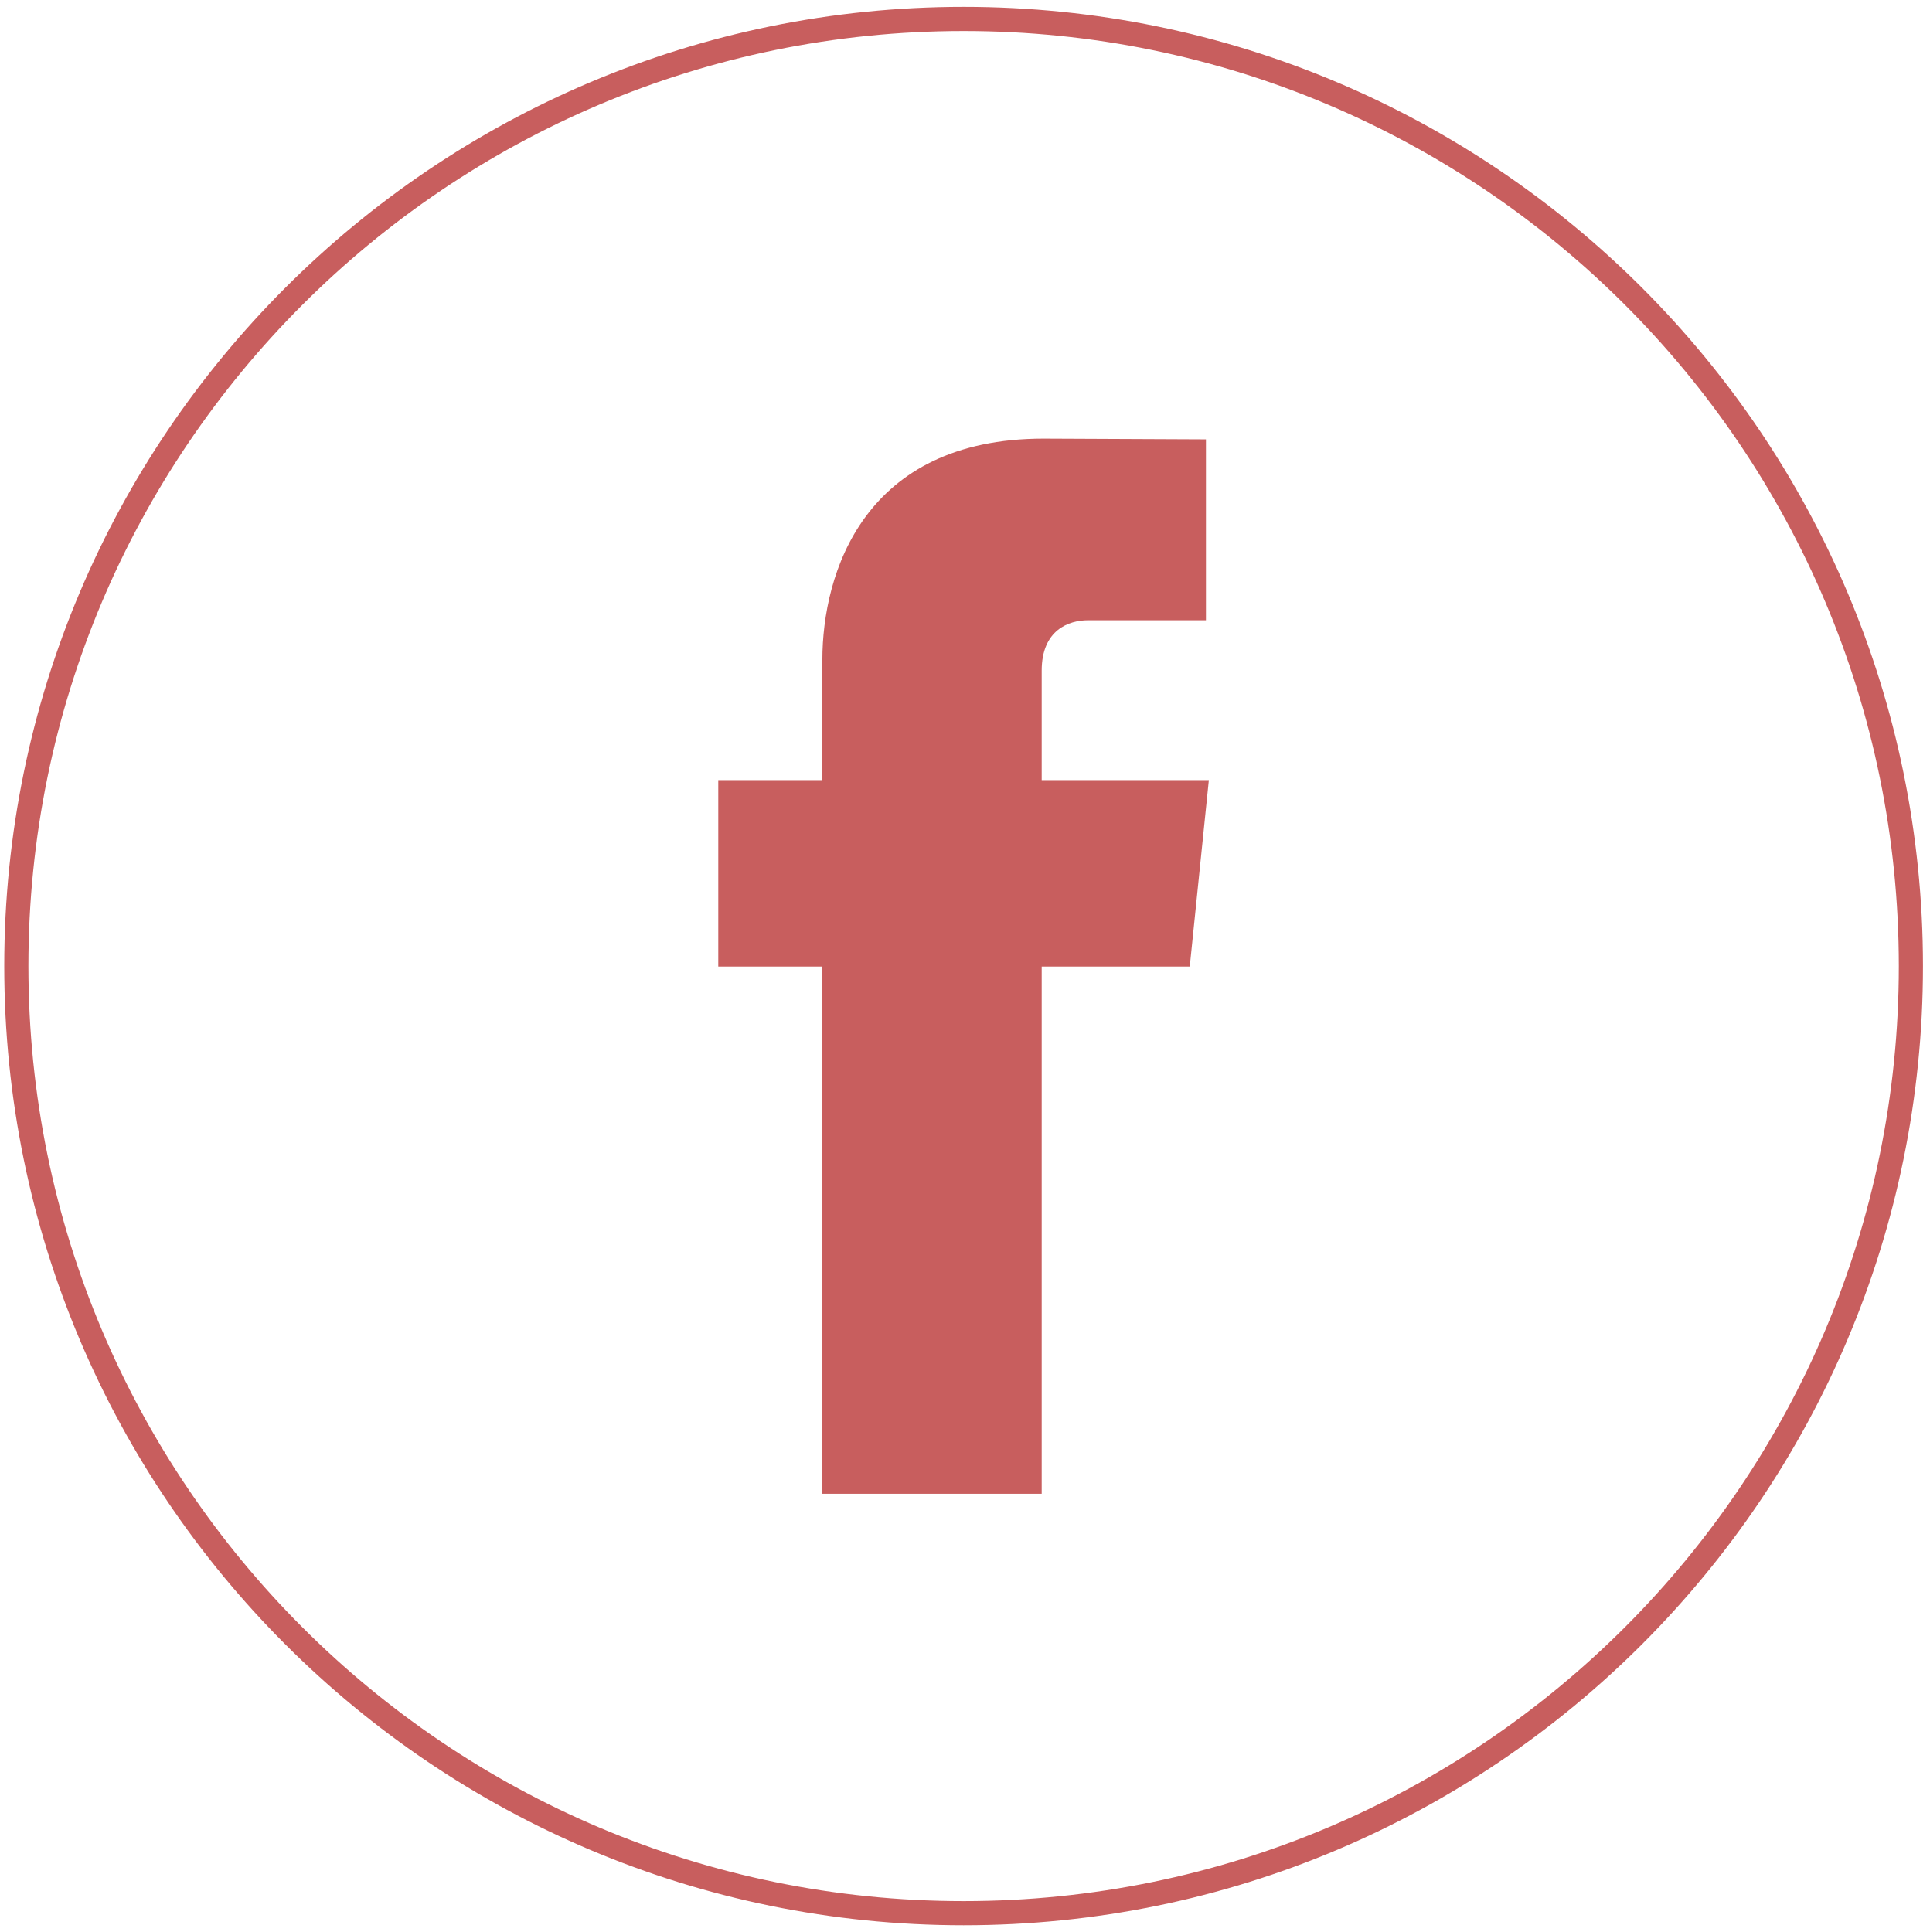
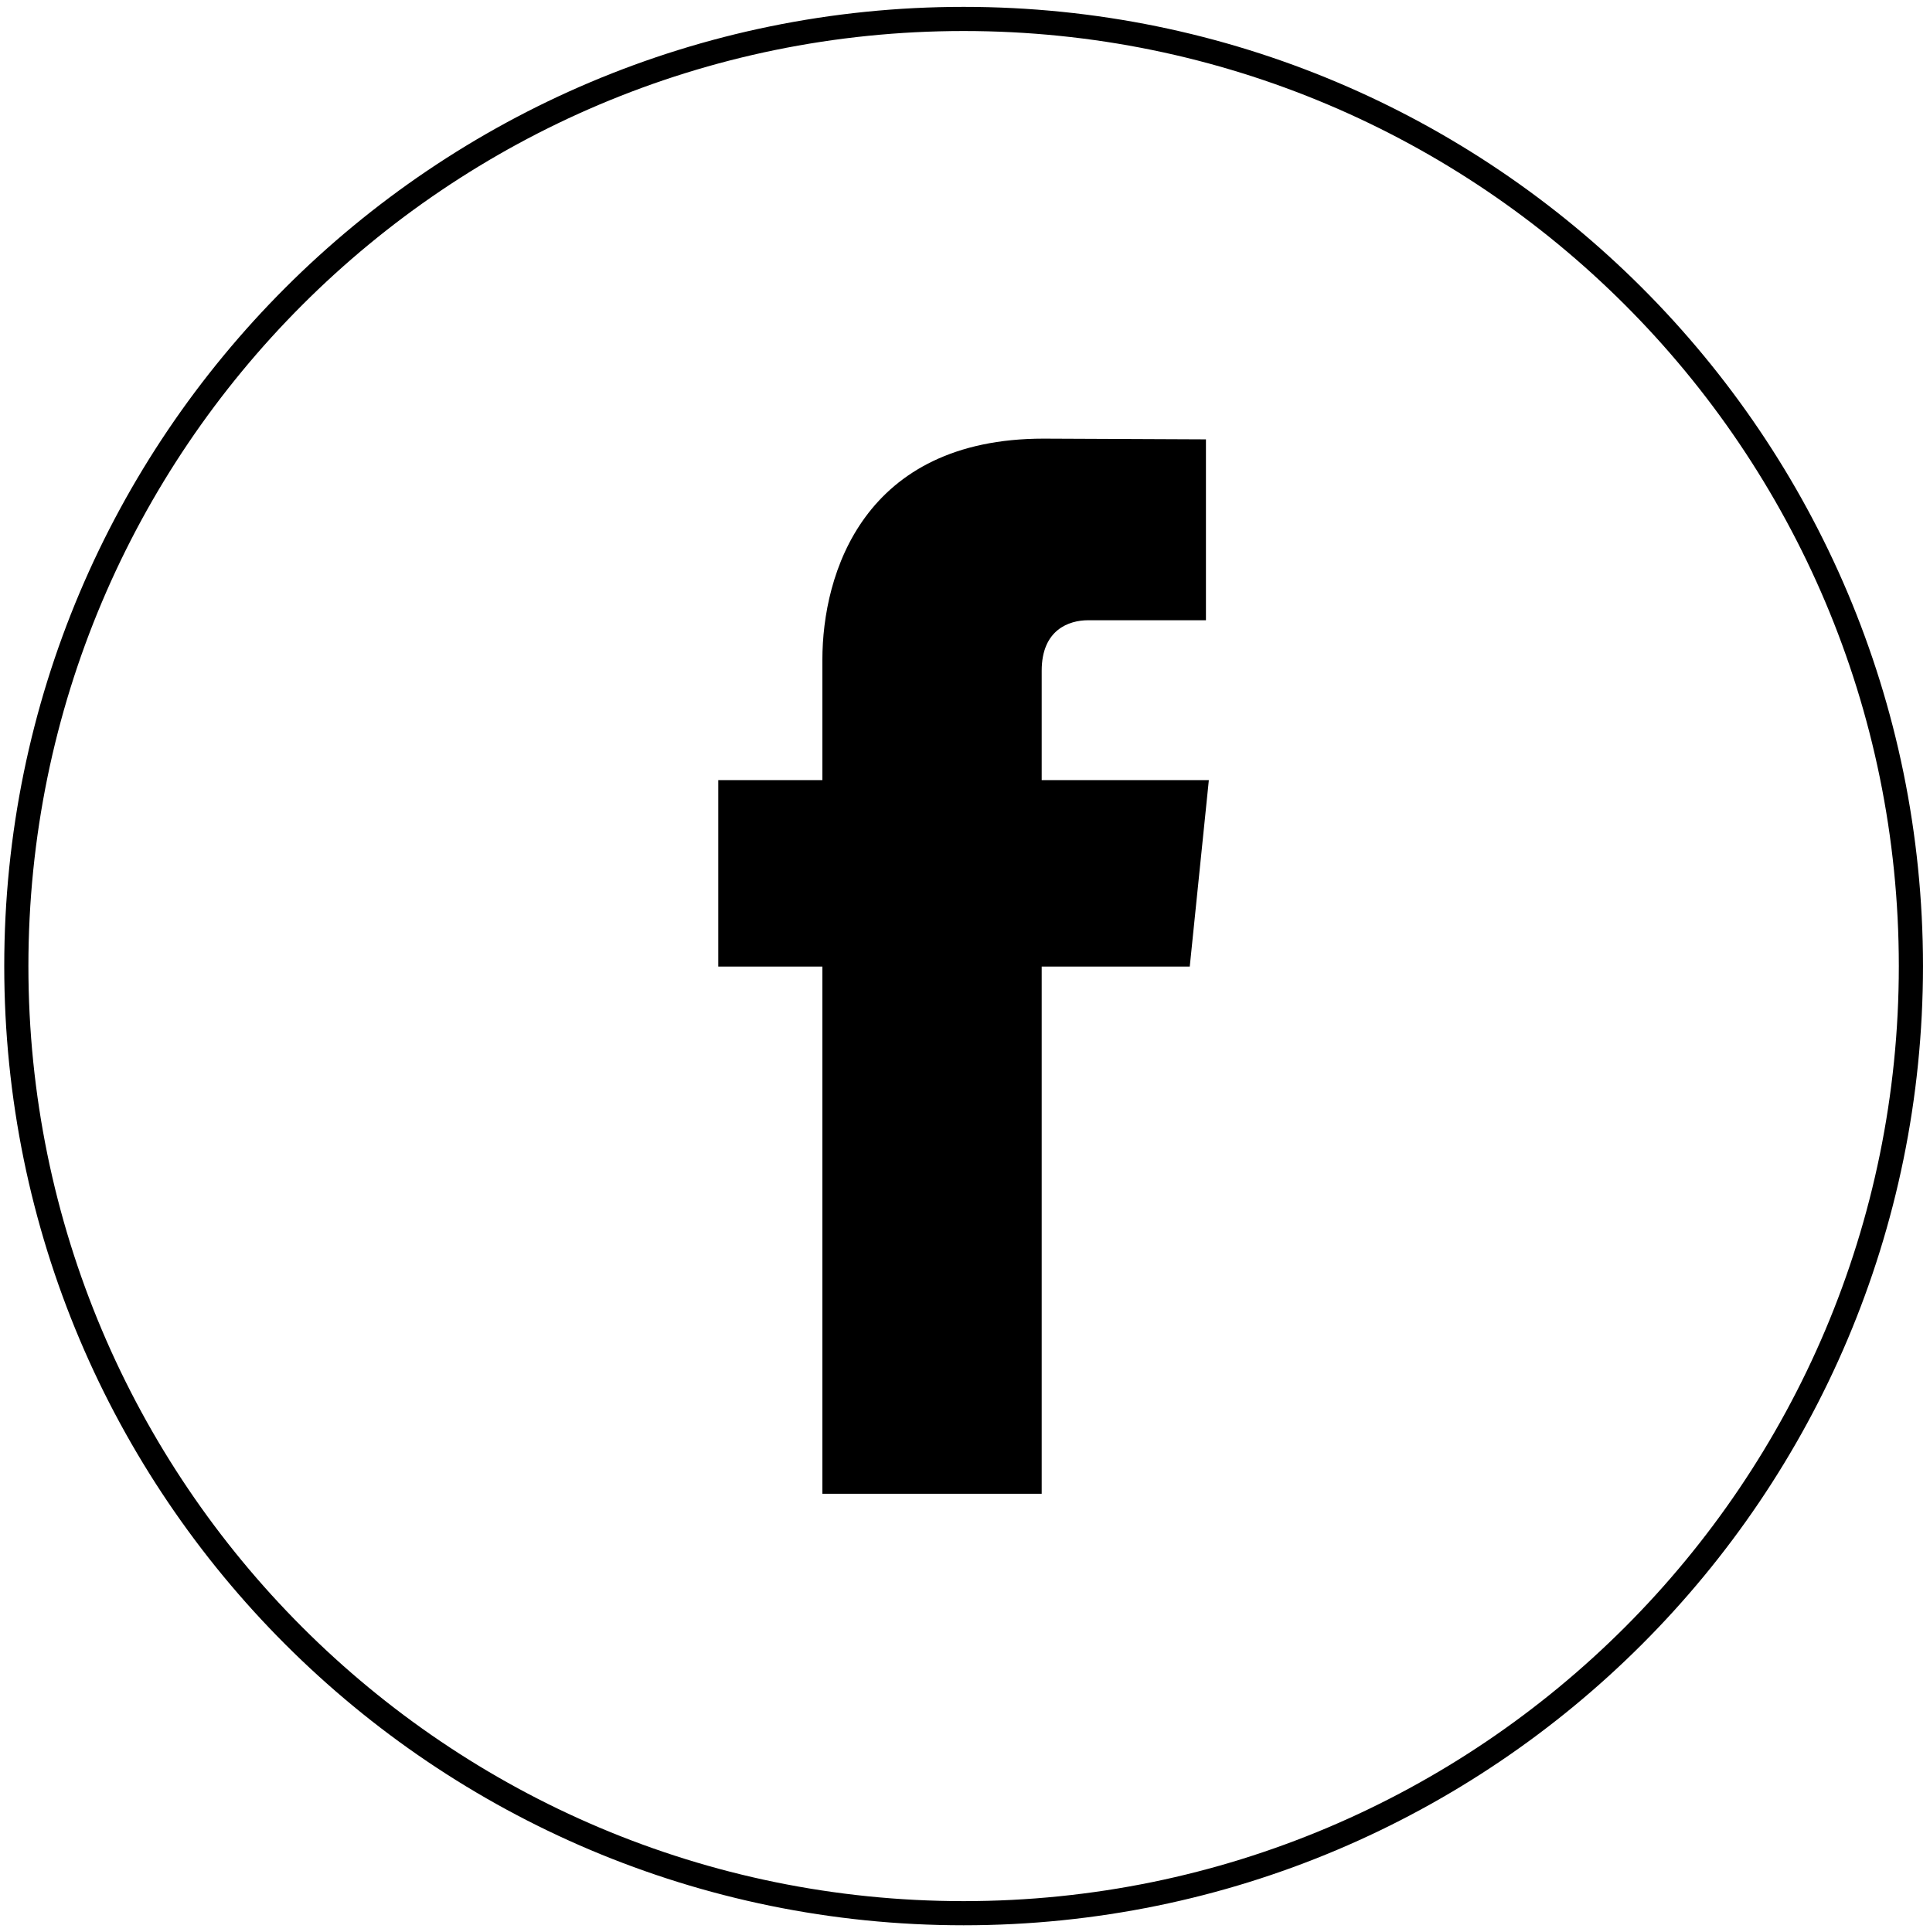
<svg xmlns="http://www.w3.org/2000/svg" version="1.1" id="Layer_1" x="0px" y="0px" viewBox="241 0 799 800" enable-background="new 241 0 799 800" xml:space="preserve">
  <g id="g2987" transform="matrix(0.9804687,0,0,0.9804687,4.993596,4.998635)">
-     <path id="path2989" fill="none" stroke="#C85E5E" stroke-width="10.199" d="M1047.6,402.9c0,220.9-179.1,400-400,400   s-400-179.1-400-400s179.1-400,400-400S1047.6,181.9,1047.6,402.9z" />
+     <path id="path2989" fill="none" stroke="#000000" stroke-width="10.199" d="M1047.6,402.9c0,220.9-179.1,400-400,400   s-400-179.1-400-400s179.1-400,400-400S1047.6,181.9,1047.6,402.9z" />
  </g>
  <g id="g2983" transform="translate(889.672,27.92999)">
-     <path id="path2989-2" fill="#C85E5E" d="M-148.2,295.1h-69.2v-45.3c0-17,11.3-20.9,19.2-20.9c8,0,48.8,0,48.8,0V154l-67.2-0.3   c-74.5,0-91.6,55.8-91.6,91.6v49.8h-43.1v77.2h43.1c0,99.1,0,218.3,0,218.3h90.8c0,0,0-120.5,0-218.3h61.3L-148.2,295.1   L-148.2,295.1z" />
+     <path id="path2989-2" d="M-148.2,295.1h-69.2v-45.3c0-17,11.3-20.9,19.2-20.9c8,0,48.8,0,48.8,0V154l-67.2-0.3   c-74.5,0-91.6,55.8-91.6,91.6v49.8h-43.1v77.2h43.1c0,99.1,0,218.3,0,218.3h90.8c0,0,0-120.5,0-218.3h61.3L-148.2,295.1   L-148.2,295.1z" />
  </g>
  <g id="Layer_1_1_">
</g>
</svg>
